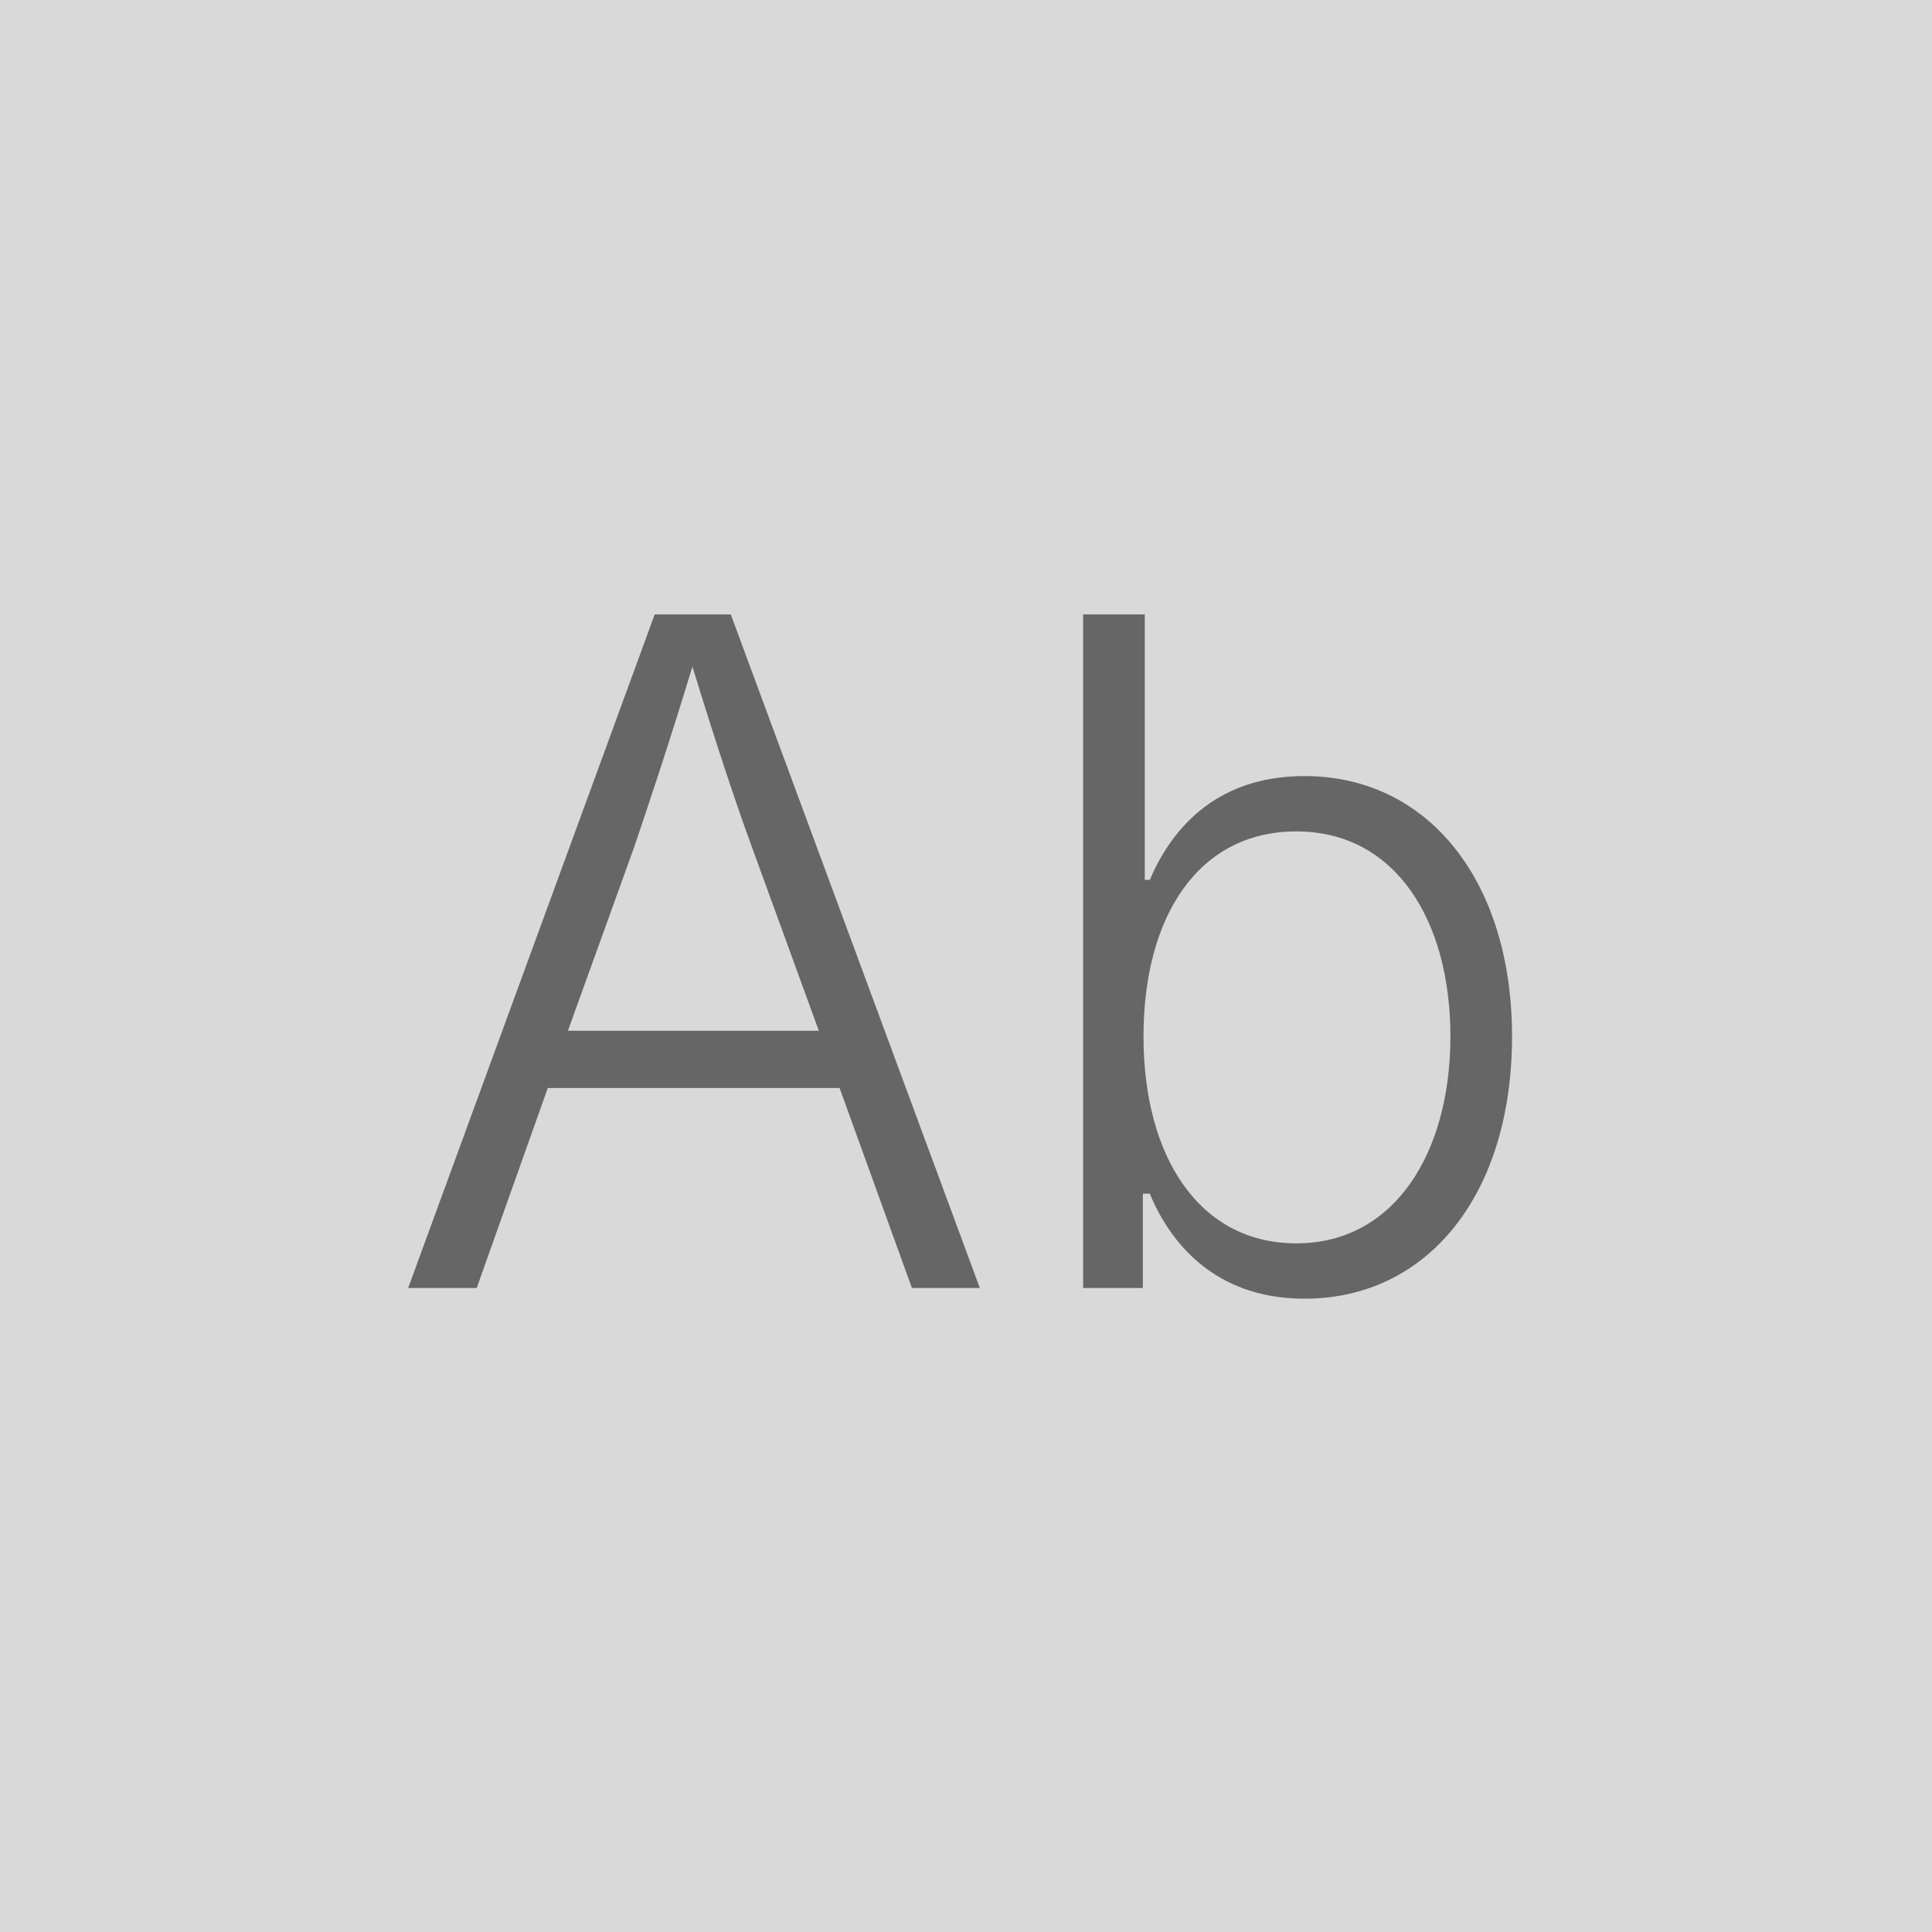
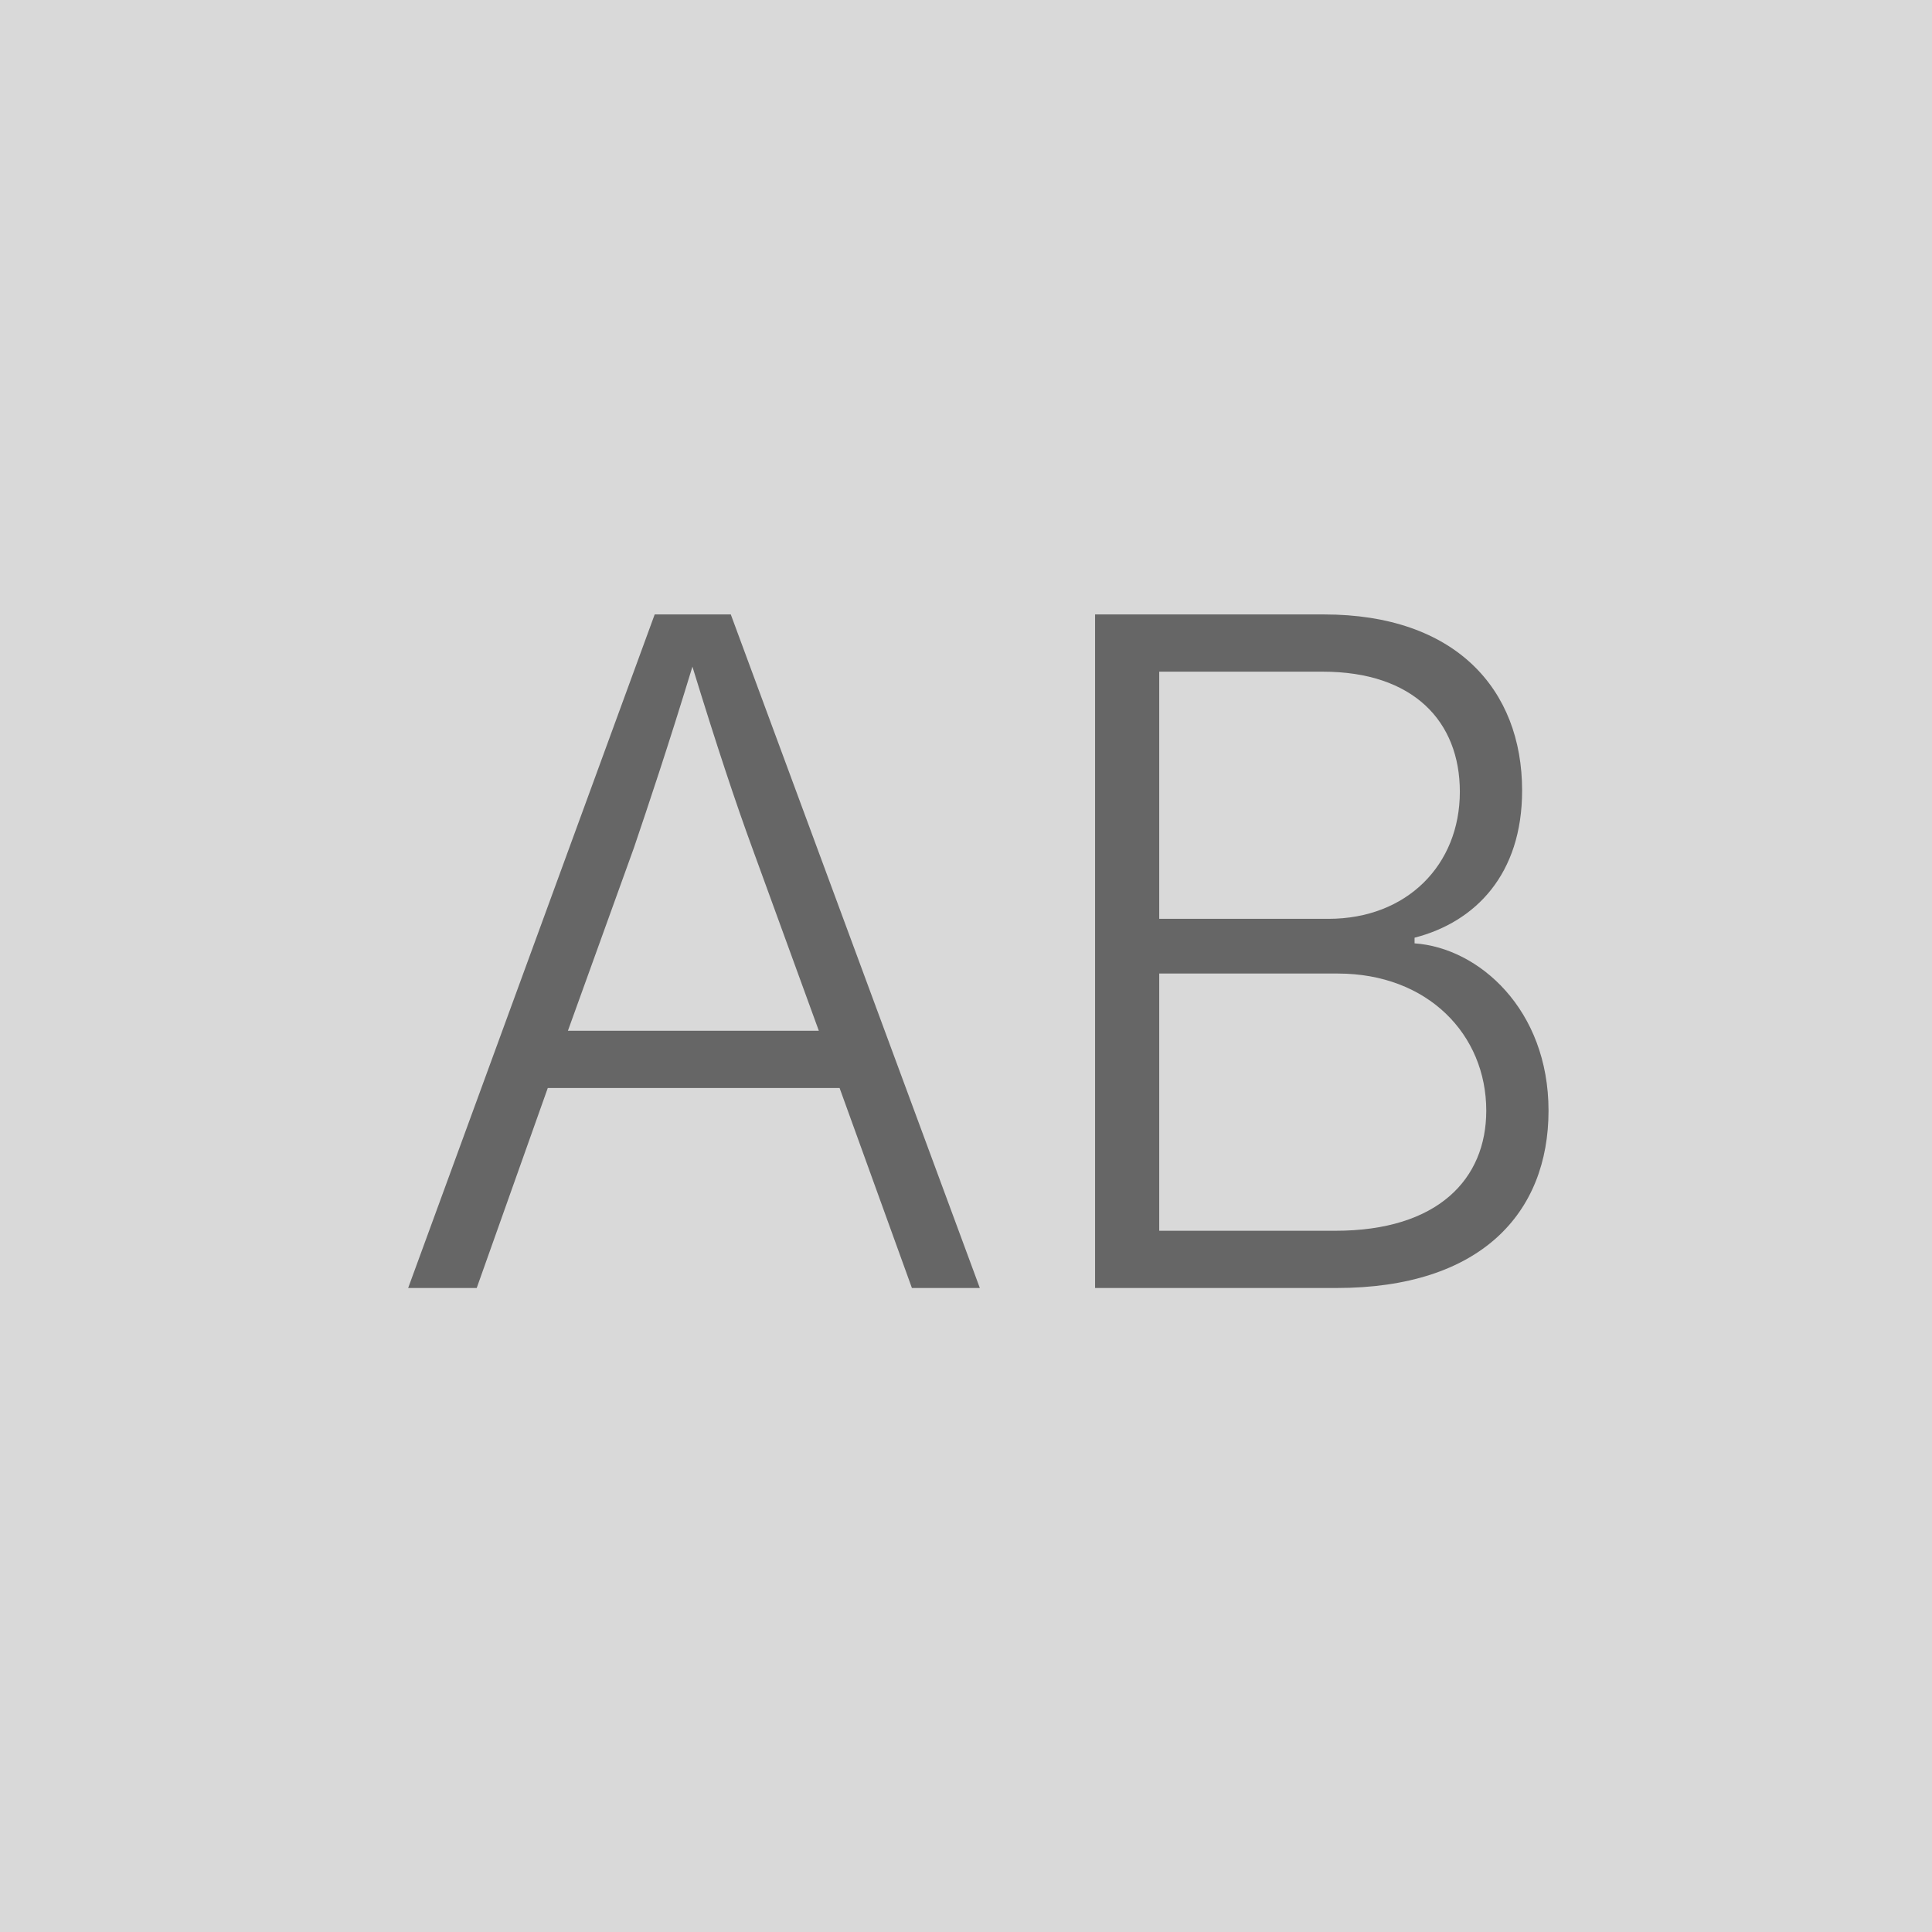
<svg xmlns="http://www.w3.org/2000/svg" width="48" height="48" viewBox="0 0 48 48">
  <g transform="translate(-1 -1)">
    <rect width="48" height="48" transform="translate(1 1)" fill="#d9d9d9" />
    <text transform="translate(10.5 33)" fill="#666" font-size="23" font-family="Inter-Light, Inter" font-weight="300">
-       <tspan x="0" y="0">Ab</tspan>
+       <tspan x="0" y="0">AB</tspan>
    </text>
  </g>
</svg>
